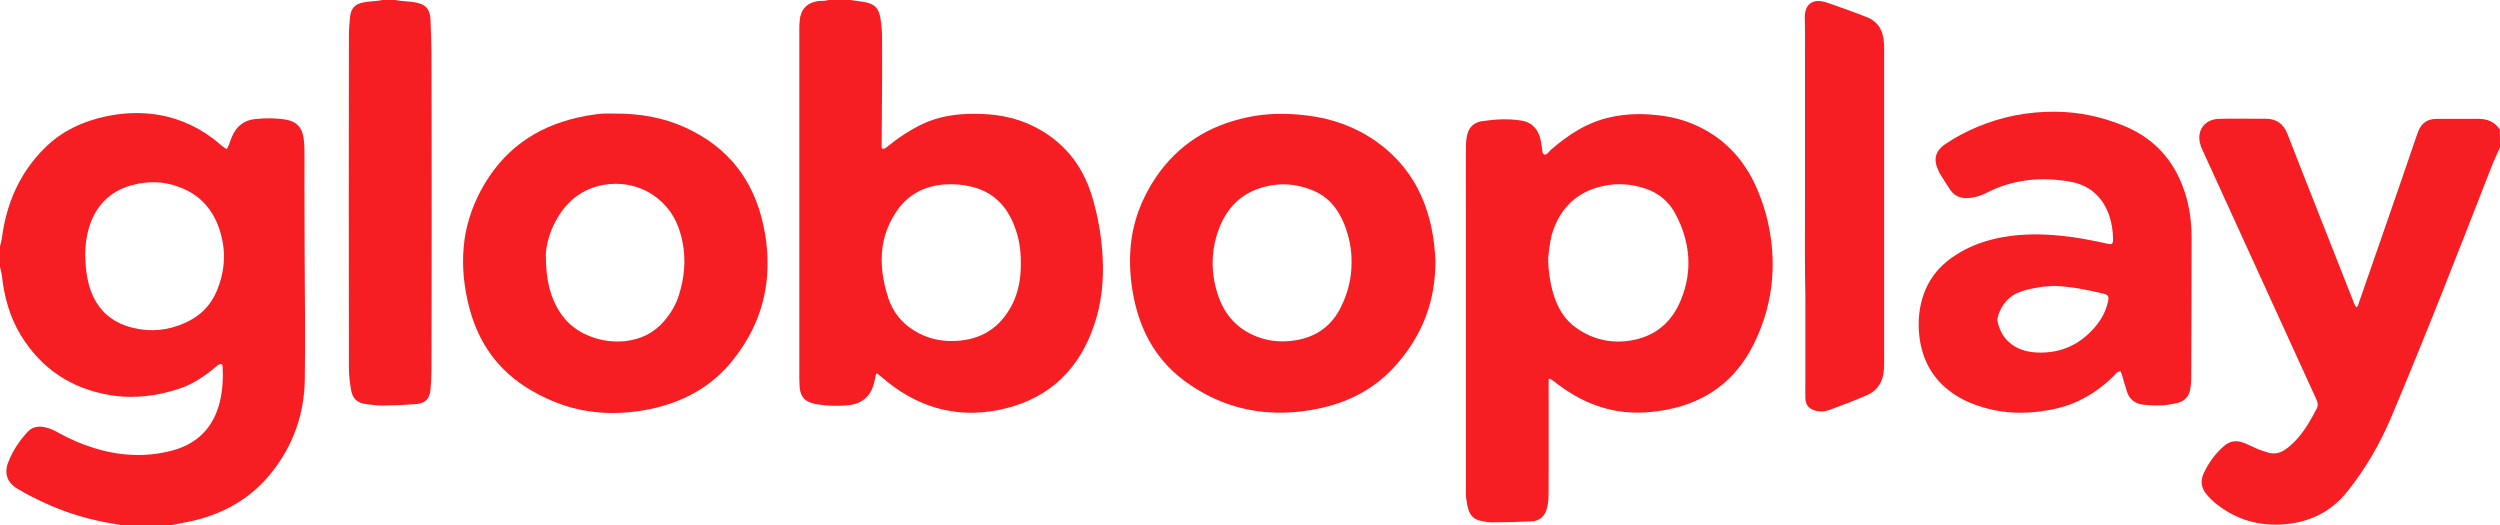
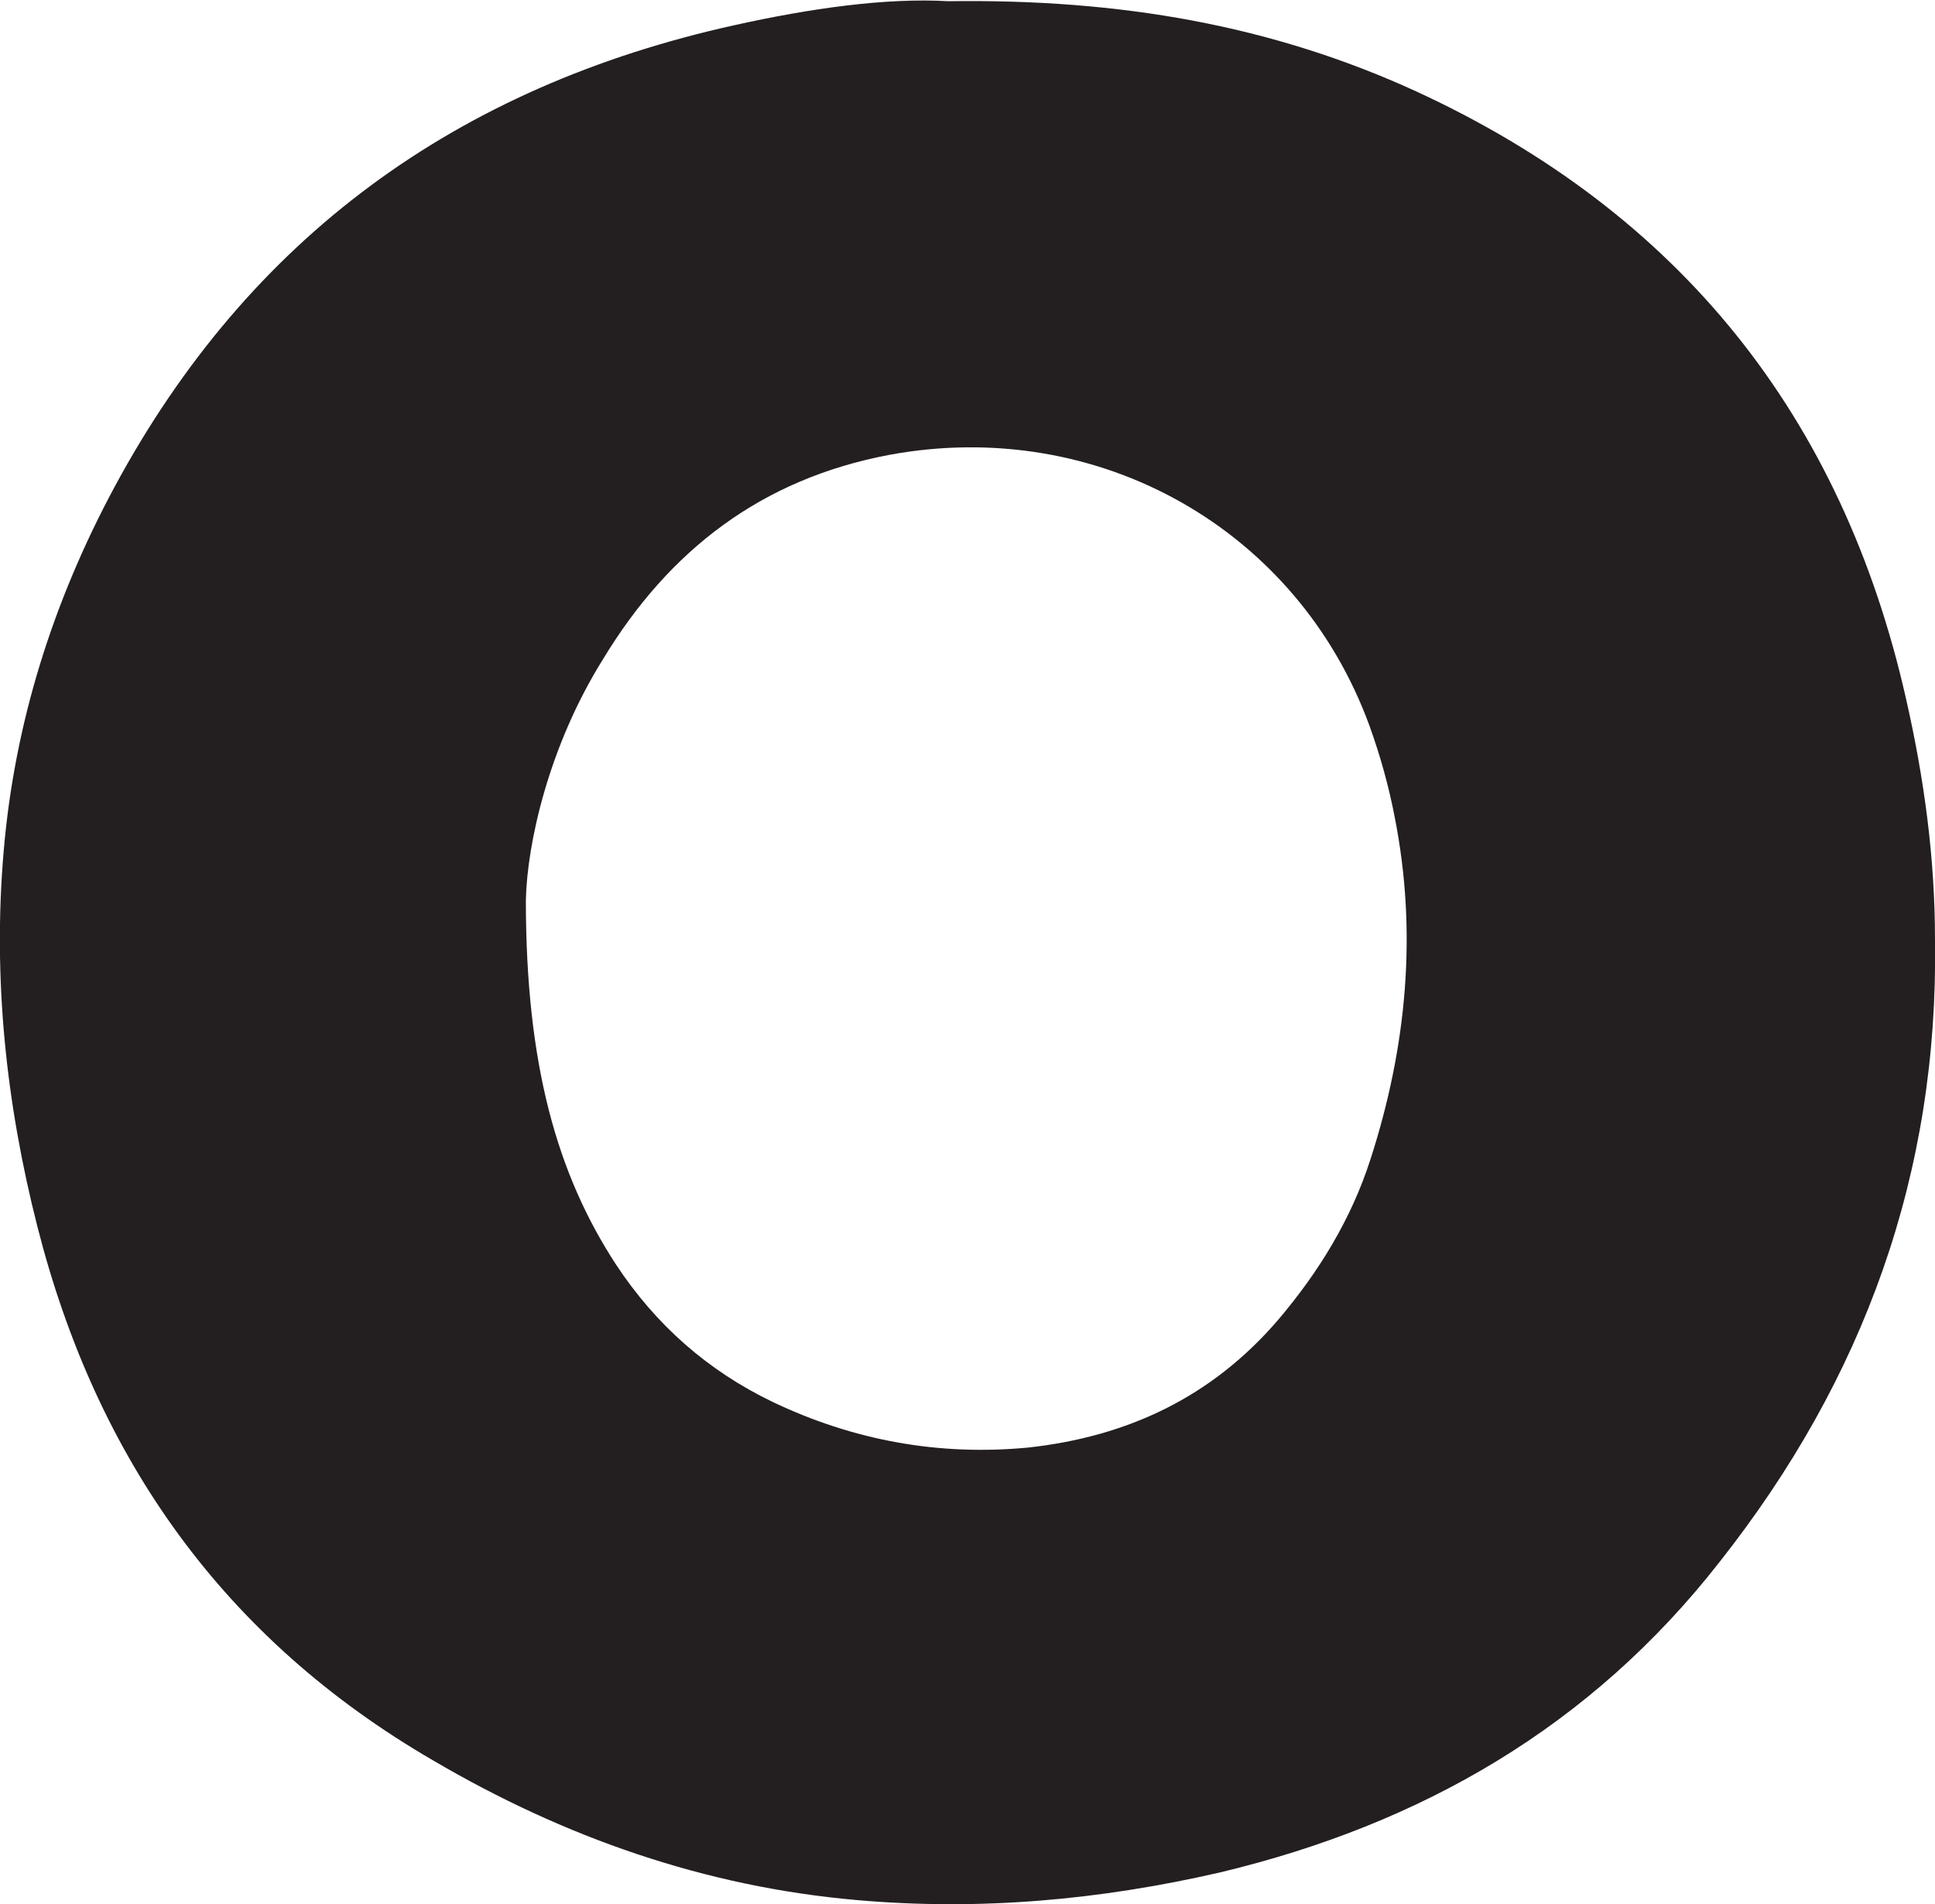
- <svg xmlns="http://www.w3.org/2000/svg" version="1.1" baseProfile="basic" id="Camada_1" x="0px" y="0px" viewBox="0 0 1320.5 277" xml:space="preserve">
-   <g>
-     <path fill="#F61E22" d="M0,130.1c0.3-1.5,0.8-2.9,1-4.4c2.4-18.3,9.4-34.5,22.7-47.6c9.1-9,20.2-14.1,32.6-16.7   c7.7-1.6,15.4-2.1,23.1-1.3c12.2,1.2,23.2,5.7,33,13c1.7,1.3,3.4,2.7,5,4.1c0.7,0.5,1.4,1,2.4,1.6c0.4-0.9,0.8-1.6,1.1-2.3   c0.6-1.6,1.1-3.3,1.9-4.9c2.3-5.1,6.3-8.1,11.8-8.7c5.5-0.6,11-0.6,16.5,0.3c5.1,0.9,8.2,3.7,9.1,8.9c0.5,2.6,0.6,5.2,0.6,7.9   c0.1,5.3,0,10.6,0,15.8c0,12.3,0.1,24.6,0.1,36.9c0.1,22.5,0.4,44.9,0.1,67.4c-0.2,18.5-6.1,35.2-17.7,49.7   c-10.4,13-24.1,21-40.2,25c-4,1-8.1,1.6-12.2,2.5c-1.1,0.2-2.1,0.6-3.1,1c-6.9,0-13.8,0-20.6,0c-1.9-0.5-3.8-1.1-5.7-1.4   c-12.9-2-25.4-5.5-37.3-11c-5.1-2.3-10.1-4.8-14.9-7.7c-5.7-3.4-7.3-8.4-4.8-14.4c2.3-5.8,5.7-10.9,9.9-15.5   c2.2-2.5,5.1-3.3,8.5-2.8c3.1,0.5,5.8,1.8,8.4,3.3c5.6,3.1,11.5,5.7,17.6,7.6c13.7,4.4,27.6,5.3,41.6,1.7   c13.6-3.5,22.2-12.1,25.6-25.8c1.5-6.1,1.8-12.3,1.5-18.6c0-0.5-0.3-1.3-0.6-1.4c-0.5-0.1-1.1,0.2-1.7,0.4   c-0.3,0.1-0.5,0.4-0.7,0.6c-5.9,4.9-12,9.3-19.3,11.8c-12.1,4.1-24.4,5.7-37.1,3.6c-20.6-3.4-36.5-14-47.3-31.8   c-5.8-9.6-8.7-20.2-9.9-31.3c-0.2-1.6-0.7-3.1-1-4.6C0,137.4,0,133.8,0,130.1z M45,134.9c0.2,2.6,0.2,5.3,0.5,7.9   c0.3,2.6,0.8,5.2,1.5,7.8c3.4,12,11.1,19.7,23.4,22.6c9.5,2.3,18.8,1.3,27.6-2.8c7.6-3.4,13.2-8.9,16.5-16.7   c4.1-9.8,5-19.9,2.1-30.3c-3.3-11.8-10.3-20.3-21.9-24.6c-8.4-3.2-17-3.3-25.7-0.8c-10.3,3-17.3,9.6-21.1,19.6   C45.8,123.3,45,129,45,134.9z" />
-     <path fill="#F61E22" d="M449.3,0c2.3,0.3,4.6,0.7,6.8,1c5.6,0.8,8.2,3.3,9,8.9c0.5,3.3,0.8,6.7,0.8,10c0.1,13.4,0,26.7-0.1,40.1   c0,5.4-0.1,10.9-0.1,16.3c0,0.8-0.4,2,0.7,2.3c0.6,0.1,1.4-0.4,2-0.9c5.9-4.8,12.2-9.1,19.1-12.3c8.6-4,17.7-5.3,27.1-5.3   c10.7,0,21,1.6,30.7,6.3c16.1,7.8,26.5,20.5,31.6,37.6c3.1,10.3,4.9,20.8,5.5,31.6c0.7,12.3-0.5,24.5-4.5,36.2   c-7.7,22.7-22.9,37.9-46.3,43.8c-23.1,5.9-44.2,1-62.9-13.9c-1.7-1.4-3.4-2.9-5.2-4.3c-0.1-0.1-0.3,0-0.7-0.1   c-0.2,1-0.5,2.1-0.7,3.1c-0.5,2.5-1.2,5-2.6,7.2c-2.6,3.9-6.4,5.9-11,6.4c-5.7,0.6-11.3,0.5-17-0.5c-0.6-0.1-1.3-0.2-1.9-0.4   c-4.6-1.1-6.8-3.7-7.2-8.4c-0.1-1.7-0.2-3.4-0.2-5c0-61.4,0-122.7,0-184.1c0-1.6,0-3.2,0.2-4.8c0.5-5.8,3.9-9.4,9.6-10.2   c1.2-0.2,2.4-0.1,3.6-0.2c0.9-0.1,1.7-0.3,2.5-0.5C441.9,0,445.6,0,449.3,0z M539.2,138.8c0-7.4-1-13.4-3.5-19.7   c-4.1-10.6-11.3-17.8-22.6-20.5c-4.6-1.1-9.3-1.5-14-1.2c-11,0.8-19.9,5.5-26,14.9c-4.9,7.5-7.4,15.7-7.4,24.7   c0,7.1,1.4,14,3.6,20.7c2.5,7.3,7.1,13,13.7,17c6.5,4,13.7,5.7,21.3,5.4c13.8-0.5,23.8-6.8,30.2-19   C538.1,154.1,539.3,146.6,539.2,138.8z" />
-     <path fill="#F61E22" d="M1320.5,77.8c-1.4,3.3-3,6.5-4.3,9.8c-17.3,44.3-34.5,88.6-53,132.4c-6,14.3-13.7,27.6-23.4,39.7   c-8.4,10.5-19.5,16-32.8,17.2c-13.5,1.2-25.7-2.3-36.3-10.7c-1.9-1.5-3.7-3.3-5.3-5.2c-2.7-3.2-3.2-7-1.5-10.8   c2.6-5.7,6.2-10.6,10.9-14.7c3.1-2.6,6.6-3.1,10.3-1.6c2.6,1,5.1,2.3,7.7,3.4c1.8,0.7,3.6,1.3,5.4,1.8c3.2,0.9,6.3,0.2,8.9-1.7   c2.1-1.4,4-3.2,5.7-5c4.6-4.9,7.8-10.7,10.9-16.6c0.9-1.8,0.5-3.4-0.3-5.1c-2-4.3-3.9-8.6-5.9-12.9c-18-39.3-35.9-78.6-53.9-118   c-0.5-1.2-1.1-2.3-1.4-3.6c-2.1-7.1,2.2-13.2,9.7-13.4c5.4-0.2,10.9-0.1,16.3-0.1c2.7,0,5.4,0.1,8.2,0c5.8-0.1,9.7,2.6,11.8,8   c2.3,5.9,4.6,11.9,7,17.9c9.4,23.9,18.9,47.9,28.3,71.8c0.3,0.6,0.7,1.2,1,1.9c1.3-0.6,1.2-1.7,1.5-2.5c4.7-13.4,9.3-26.9,14-40.3   c5.5-15.9,11-31.7,16.4-47.6c0.3-0.9,0.7-1.8,1-2.7c1.7-4.3,4.9-6.4,9.5-6.4c5.8,0,11.7,0,17.5,0c1.8,0,3.5-0.1,5.3,0   c4.2,0.1,7.8,1.5,10.3,5.1c0.1,0.1,0.3,0.1,0.4,0.2C1320.5,71.4,1320.5,74.6,1320.5,77.8z" />
-     <path fill="#F61E22" d="M208.8,0c1.1,0.2,2.2,0.4,3.3,0.5c2.5,0.3,5,0.3,7.4,0.8c5.4,0.9,7.7,3.7,7.9,9.2   c0.2,6.4,0.5,12.8,0.5,19.2C228,55,228,80.4,228,105.9c0,29.9,0,59.8-0.1,89.7c0,3.4-0.2,6.7-0.5,10.1c-0.4,4.7-2.6,7.3-7.3,7.7   c-5.9,0.5-11.8,0.7-17.7,0.8c-2.9,0.1-5.7-0.4-8.6-0.7c-5-0.5-7.6-2.8-8.4-7.7c-0.6-3.7-1.1-7.5-1.1-11.2   c-0.1-58.7-0.1-117.4,0-176.1c0-3.2,0.3-6.4,0.6-9.6c0.5-4.5,2.6-6.8,7-7.6c2.5-0.5,5.1-0.6,7.6-0.9c1-0.1,2-0.3,3-0.5   C204.6,0,206.7,0,208.8,0z" />
-     <path fill="#F61E22" d="M818,200.2c0,0.9,0,1.7,0,2.6c0,16.2,0,32.5,0,48.7c0,4,0,8-0.1,12c-0.1,1.7-0.4,3.3-0.8,5   c-1.2,4.4-3.9,6.7-8.4,6.9c-6.9,0.3-13.7,0.5-20.6,0.5c-2.1,0-4.3-0.4-6.4-0.9c-3-0.7-5.1-2.7-6-5.6c-0.7-2.1-1-4.3-1.3-6.5   c-0.2-1.7-0.1-3.4-0.1-5c0-49.4,0-98.9,0-148.3c0-10.5-0.1-21,0-31.4c0-2.4,0.1-4.8,0.7-7.1c1-4,3.5-6.4,7.8-7.1   c6.8-1,13.5-1.4,20.3-0.4c5.2,0.7,8.6,3.6,10.2,8.6c0.7,2.2,0.9,4.5,1.3,6.8c0.1,0.4,0,0.8,0.1,1.2c0.3,1.5,1.5,1.9,2.6,0.9   c0.7-0.6,1.2-1.3,1.8-1.9c9.3-8.1,19.4-14.7,31.6-17.3c7.7-1.7,15.5-2,23.4-1.2c8,0.7,15.6,2.6,22.8,6   c13.4,6.3,23.1,16.4,29.6,29.6c5,10.5,8.1,21.5,9.3,33.1c1.9,18.4-1.3,36-9.6,52.6c-9.4,18.8-24.6,30.2-45.3,34.3   c-7.6,1.5-15.2,2.1-22.9,1.3c-8.5-0.9-16.5-3.5-24.1-7.5c-4.6-2.5-8.9-5.3-13-8.6c-0.6-0.5-1.4-0.9-2.1-1.4   C818.4,200,818.2,200.1,818,200.2z M817.7,136.3c0.1,6.3,0.9,12.3,2.6,18.3c2.2,7.5,5.8,14.1,12.3,18.6c8.8,6.2,18.6,8.4,29.1,6.6   c12.7-2.2,21.5-9.7,26.2-21.5c6.3-15.4,4.8-30.5-2.8-45.1c-3.5-6.7-9.1-11.4-16.3-13.7c-7.1-2.3-14.5-2.9-21.8-1.3   c-14.3,3-23.3,12-27.4,25.9C818.6,128,818.3,132.2,817.7,136.3z" />
-     <path fill="#F61E22" d="M323.4,60c14.3-0.2,26.9,2,38.9,7.5c21.9,10.1,35.4,27,40.7,50.5c1.5,6.6,2.4,13.2,2.4,20   c0.3,19.4-5.9,36.5-17.9,51.7c-10.7,13.7-24.8,21.8-41.5,25.8c-10,2.3-20,3.2-30.2,2.3c-12.6-1.1-24.3-5.2-35.2-11.6   c-17.4-10.1-28-25.1-32.9-44.4c-2.6-10.2-3.7-20.6-2.8-31.1c0.9-10.7,4.1-20.8,9.2-30.3c11.2-20.8,28.5-33.3,51.5-38.4   C311.9,60.6,318.2,59.7,323.4,60z M288.3,134.7c0,13.7,2.6,22.8,7.5,30.3c3.3,5,7.6,8.8,13,11.4c6.7,3.2,13.8,4.5,21.2,3.8   c8.3-0.9,15.3-4.2,20.8-10.6c3.4-4,6.1-8.4,7.7-13.4c3-9.3,3.9-18.8,2-28.4c-0.5-2.6-1.2-5.1-2.1-7.6c-6-16.4-22.6-25.7-39.9-22.5   c-10.6,2-18.3,7.9-23.8,17C290.2,121.9,288.4,130,288.3,134.7z" />
-     <path fill="#F61E22" d="M758.2,137.9c0,21.5-7,38.9-20.1,54.1c-10.6,12.3-24,19.8-39.8,23.4c-9.6,2.2-19.3,3.1-29.1,2.3   c-15.4-1.2-29.4-6.5-42-15.4c-15.4-10.8-24.2-25.8-28.1-43.9c-2-9.3-2.7-18.7-1.9-28.1c1.2-13.3,5.8-25.5,13.3-36.6   c11.7-17.3,28-27.4,48.2-31.7c10.5-2.3,21.1-2.3,31.7-1c13.2,1.6,25.3,5.9,36.2,13.5c15.8,11.1,25.2,26.2,29.3,44.9   C757.4,126,758,132.7,758.2,137.9z M713.9,138.7c0.1-7-1.3-13.8-3.9-20.4c-3.3-8.2-8.6-14.6-17-17.9c-8.2-3.3-16.6-4-25.2-1.7   c-12,3.1-19.9,11.1-24.1,22.5c-4.3,11.8-4.2,23.9,0,35.7c3.5,9.8,10.1,16.9,19.9,20.8c6.8,2.7,13.8,3.2,21,2   c11.1-1.9,19.2-7.9,24-18.2C712.1,154.3,713.9,146.7,713.9,138.7z" />
-     <path fill="#F61E22" d="M1120.1,196.1c-1.8,0.1-2.4,1.2-3.3,2.1c-5.6,5.7-12,10.3-19.2,13.7c-6.3,2.9-13,4.5-19.8,5.4   c-9.3,1.2-18.5,1-27.6-1.4c-6.7-1.7-13.1-4.2-18.8-8.2c-10.5-7.3-16.1-17.5-17.6-30.1c-0.7-6.3-0.4-12.5,1.2-18.6   c2.7-10.5,8.9-18.5,18-24.3c7.7-5,16.2-7.9,25.2-9.5c10.3-1.8,20.7-1.7,31.1-0.6c8,0.8,16,2.4,23.8,4.1c2.5,0.6,3,0.2,3-2.4   c0-4.4-0.7-8.6-2.1-12.7c-3.5-9.9-10.6-16-20.9-17.7c-15.1-2.6-29.8-1.2-43.7,5.9c-3,1.5-6.2,2.6-9.6,2.8c-4,0.3-7.3-0.9-9.6-4.2   c-2-3-3.9-6-5.8-9.1c-0.2-0.3-0.3-0.6-0.4-0.9c-3-6.2-1.9-10.7,3.8-14.5c5.3-3.5,10.8-6.5,16.7-8.9c13.1-5.5,26.9-8.1,41.1-8   c12.8,0.1,25.1,2.8,36.8,7.7c16.9,7.1,27.4,19.9,32.4,37.4c2,7.1,2.8,14.3,2.8,21.6c0,24.9-0.1,49.7-0.2,74.6   c0,1.9-0.2,3.8-0.6,5.7c-0.7,3.4-2.9,5.8-6.2,6.7c-2.8,0.7-5.6,1.2-8.5,1.4c-3.4,0.2-6.9,0-10.3-0.4c-4-0.5-7-2.7-8.3-6.7   c-1-2.9-1.7-5.8-2.6-8.7C1120.8,197.7,1120.4,196.9,1120.1,196.1z M1084.8,151c-2.5,0.2-5.1,0.3-7.6,0.7c-3.4,0.6-6.8,1.2-10,2.4   c-6,2.1-9.9,6.6-11.8,12.7c-0.3,1-0.5,2.1-0.3,3c0.9,4,2.6,7.7,5.7,10.6c4.2,4,9.5,5.5,15.1,5.8c13.5,0.6,24.2-4.9,32.3-15.5   c2.6-3.5,4.4-7.4,5.3-11.7c0.5-2.4,0.1-3.2-2.1-3.8C1102.7,153.1,1093.9,151.3,1084.8,151z" />
-     <path fill="#F61E22" d="M953.4,109c0-26.5,0-52.9,0-79.4c0-6.6,0.1-13.3-0.1-19.9c-0.3-7.3,4-10.7,11.1-8.5   c5.8,1.9,11.6,4.1,17.4,6.2c1.2,0.4,2.3,1,3.6,1.4c6.5,2.3,9.3,7.2,9.7,13.8c0.1,1.3,0.1,2.6,0.1,3.8c0,12.1,0,24.2,0,36.2   c0,43.1,0,86.2,0,129.3c0,1.9-0.1,3.8-0.4,5.7c-0.9,5.1-3.7,8.9-8.4,11c-6.6,2.9-13.3,5.4-20,7.9c-2.4,0.9-5,1.1-7.5,0.4   c-3.4-0.9-5.2-3-5.3-6.5c-0.1-3.4,0-6.9,0-10.3c0-14.4,0-28.8,0-43.2C953.3,141,953.3,125,953.4,109C953.4,109,953.4,109,953.4,109   z" />
-   </g>
+ <svg xmlns="http://www.w3.org/2000/svg" version="1.1" id="Camada_1" x="0px" y="0px" viewBox="0 0 160.8 158.2" style="enable-background:new 0 0 160.8 158.2;" xml:space="preserve">
+   <style type="text/css">
+ 	.st0{fill:#231F20;}
+ </style>
+   <path class="st0" d="M-244.6,70.2c0.3-1.5,0.8-2.9,1-4.4c2.4-18.3,9.4-34.5,22.7-47.6c9.1-9,20.2-14.1,32.6-16.7  c7.7-1.6,15.4-2.1,23.1-1.3c12.2,1.2,23.2,5.7,33,13c1.7,1.3,3.4,2.7,5,4.1c0.7,0.5,1.4,1,2.4,1.6c0.4-0.9,0.8-1.6,1.1-2.3  c0.6-1.6,1.1-3.3,1.9-4.9c2.3-5.1,6.3-8.1,11.8-8.7c5.5-0.6,11-0.6,16.5,0.3c5.1,0.9,8.2,3.7,9.1,8.9c0.5,2.6,0.6,5.2,0.6,7.9  c0.1,5.3,0,10.6,0,15.8c0,12.3,0.1,24.6,0.1,36.9c0.1,22.5,0.4,44.9,0.1,67.4c-0.2,18.5-6.1,35.2-17.7,49.7  c-10.4,13-24.1,21-40.2,25c-4,1-8.1,1.6-12.2,2.5c-1.1,0.2-2.1,0.6-3.1,1c-6.9,0-13.8,0-20.6,0c-1.9-0.5-3.8-1.1-5.7-1.4  c-12.9-2-25.4-5.5-37.3-11c-5.1-2.3-10.1-4.8-14.9-7.7c-5.7-3.4-7.3-8.4-4.8-14.4c2.3-5.8,5.7-10.9,9.9-15.5  c2.2-2.5,5.1-3.3,8.5-2.8c3.1,0.5,5.8,1.8,8.4,3.3c5.6,3.1,11.5,5.7,17.6,7.6c13.7,4.4,27.6,5.3,41.6,1.7  c13.6-3.5,22.2-12.1,25.6-25.8c1.5-6.1,1.8-12.3,1.5-18.6c0-0.5-0.3-1.3-0.6-1.4c-0.5-0.1-1.1,0.2-1.7,0.4c-0.3,0.1-0.5,0.4-0.7,0.6  c-5.9,4.9-12,9.3-19.3,11.8c-12.1,4.1-24.4,5.7-37.1,3.6c-20.6-3.4-36.5-14-47.3-31.8c-5.8-9.6-8.7-20.2-9.9-31.3  c-0.2-1.6-0.7-3.1-1-4.6C-244.6,77.5-244.6,73.9-244.6,70.2z M-199.6,75c0.2,2.6,0.2,5.3,0.5,7.9c0.3,2.6,0.8,5.2,1.5,7.8  c3.4,12,11.1,19.7,23.4,22.6c9.5,2.3,18.8,1.3,27.6-2.8c7.6-3.4,13.2-8.9,16.5-16.7c4.1-9.8,5-19.9,2.1-30.3  c-3.3-11.8-10.3-20.3-21.9-24.6c-8.4-3.2-17-3.3-25.7-0.8c-10.3,3-17.3,9.6-21.1,19.6C-198.8,63.4-199.6,69.1-199.6,75z" />
+   <path class="st0" d="M204.7-59.9c2.3,0.3,4.6,0.7,6.8,1c5.6,0.8,8.2,3.3,9,8.9c0.5,3.3,0.8,6.7,0.8,10c0.1,13.4,0,26.7-0.1,40.1  c0,5.4-0.1,10.9-0.1,16.3c0,0.8-0.4,2,0.7,2.3c0.6,0.1,1.4-0.4,2-0.9c5.9-4.8,12.2-9.1,19.1-12.3c8.6-4,17.7-5.3,27.1-5.3  c10.7,0,21,1.6,30.7,6.3c16.1,7.8,26.5,20.5,31.6,37.6c3.1,10.3,4.9,20.8,5.5,31.6c0.7,12.3-0.5,24.5-4.5,36.2  c-7.7,22.7-22.9,37.9-46.3,43.8c-23.1,5.9-44.2,1-62.9-13.9c-1.7-1.4-3.4-2.9-5.2-4.3c-0.1-0.1-0.3,0-0.7-0.1  c-0.2,1-0.5,2.1-0.7,3.1c-0.5,2.5-1.2,5-2.6,7.2c-2.6,3.9-6.4,5.9-11,6.4c-5.7,0.6-11.3,0.5-17-0.5c-0.6-0.1-1.3-0.2-1.9-0.4  c-4.6-1.1-6.8-3.7-7.2-8.4c-0.1-1.7-0.2-3.4-0.2-5c0-61.4,0-122.7,0-184.1c0-1.6,0-3.2,0.2-4.8c0.5-5.8,3.9-9.4,9.6-10.2  c1.2-0.2,2.4-0.1,3.6-0.2c0.9-0.1,1.7-0.3,2.5-0.5C197.3-59.9,201-59.9,204.7-59.9z M294.6,78.9c0-7.4-1-13.4-3.5-19.7  c-4.1-10.6-11.3-17.8-22.6-20.5c-4.6-1.1-9.3-1.5-14-1.2c-11,0.8-19.9,5.5-26,14.9c-4.9,7.5-7.4,15.7-7.4,24.7  c0,7.1,1.4,14,3.6,20.7c2.5,7.3,7.1,13,13.7,17c6.5,4,13.7,5.7,21.3,5.4c13.8-0.5,23.8-6.8,30.2-19  C293.5,94.2,294.7,86.7,294.6,78.9z" />
+   <path class="st0" d="M546.2,247.9c-1.4,3.3-3,6.5-4.3,9.8c-17.3,44.3-34.5,88.6-53,132.4c-6,14.3-13.7,27.6-23.4,39.7  c-8.4,10.5-19.5,16-32.8,17.2c-13.5,1.2-25.7-2.3-36.3-10.7c-1.9-1.5-3.7-3.3-5.3-5.2c-2.7-3.2-3.2-7-1.5-10.8  c2.6-5.7,6.2-10.6,10.9-14.7c3.1-2.6,6.6-3.1,10.3-1.6c2.6,1,5.1,2.3,7.7,3.4c1.8,0.7,3.6,1.3,5.4,1.8c3.2,0.9,6.3,0.2,8.9-1.7  c2.1-1.4,4-3.2,5.7-5c4.6-4.9,7.8-10.7,10.9-16.6c0.9-1.8,0.5-3.4-0.3-5.1c-2-4.3-3.9-8.6-5.9-12.9c-18-39.3-35.9-78.6-53.9-118  c-0.5-1.2-1.1-2.3-1.4-3.6c-2.1-7.1,2.2-13.2,9.7-13.4c5.4-0.2,10.9-0.1,16.3-0.1c2.7,0,5.4,0.1,8.2,0c5.8-0.1,9.7,2.6,11.8,8  c2.3,5.9,4.6,11.9,7,17.9c9.4,23.9,18.9,47.9,28.3,71.8c0.3,0.6,0.7,1.2,1,1.9c1.3-0.6,1.2-1.7,1.5-2.5c4.7-13.4,9.3-26.9,14-40.3  c5.5-15.9,11-31.7,16.4-47.6c0.3-0.9,0.7-1.8,1-2.7c1.7-4.3,4.9-6.4,9.5-6.4c5.8,0,11.7,0,17.5,0c1.8,0,3.5-0.1,5.3,0  c4.2,0.1,7.8,1.5,10.3,5.1c0.1,0.1,0.3,0.1,0.4,0.2C546.2,241.5,546.2,244.7,546.2,247.9z" />
+   <path class="st0" d="M-35.8-59.9c1.1,0.2,2.2,0.4,3.3,0.5c2.5,0.3,5,0.3,7.4,0.8c5.4,0.9,7.7,3.7,7.9,9.2c0.2,6.4,0.5,12.8,0.5,19.2  c0.1,25.3,0.1,50.7,0.1,76.2c0,29.9,0,59.8-0.1,89.7c0,3.4-0.2,6.7-0.5,10.1c-0.4,4.7-2.6,7.3-7.3,7.7c-5.9,0.5-11.8,0.7-17.7,0.8  c-2.9,0.1-5.7-0.4-8.6-0.7c-5-0.5-7.6-2.8-8.4-7.7c-0.6-3.7-1.1-7.5-1.1-11.2c-0.1-58.7-0.1-117.4,0-176.1c0-3.2,0.3-6.4,0.6-9.6  c0.5-4.5,2.6-6.8,7-7.6c2.5-0.5,5.1-0.6,7.6-0.9c1-0.1,2-0.3,3-0.5C-40-59.9-37.9-59.9-35.8-59.9z" />
+   <path class="st0" d="M43.7,370.3c0,0.9,0,1.7,0,2.6c0,16.2,0,32.5,0,48.7c0,4,0,8-0.1,12c-0.1,1.7-0.4,3.3-0.8,5  c-1.2,4.4-3.9,6.7-8.4,6.9c-6.9,0.3-13.7,0.5-20.6,0.5c-2.1,0-4.3-0.4-6.4-0.9c-3-0.7-5.1-2.7-6-5.6c-0.7-2.1-1-4.3-1.3-6.5  c-0.2-1.7-0.1-3.4-0.1-5c0-49.4,0-98.9,0-148.3c0-10.5-0.1-21,0-31.4c0-2.4,0.1-4.8,0.7-7.1c1-4,3.5-6.4,7.8-7.1  c6.8-1,13.5-1.4,20.3-0.4c5.2,0.7,8.6,3.6,10.2,8.6c0.7,2.2,0.9,4.5,1.3,6.8c0.1,0.4,0,0.8,0.1,1.2c0.3,1.5,1.5,1.9,2.6,0.9  c0.7-0.6,1.2-1.3,1.8-1.9c9.3-8.1,19.4-14.7,31.6-17.3c7.7-1.7,15.5-2,23.4-1.2c8,0.7,15.6,2.6,22.8,6c13.4,6.3,23.1,16.4,29.6,29.6  c5,10.5,8.1,21.5,9.3,33.1c1.9,18.4-1.3,36-9.6,52.6c-9.4,18.8-24.6,30.2-45.3,34.3c-7.6,1.5-15.2,2.1-22.9,1.3  c-8.5-0.9-16.5-3.5-24.1-7.5c-4.6-2.5-8.9-5.3-13-8.6c-0.6-0.5-1.4-0.9-2.1-1.4C44.1,370.1,43.9,370.2,43.7,370.3z M43.4,306.4  c0.1,6.3,0.9,12.3,2.6,18.3c2.2,7.5,5.8,14.1,12.3,18.6c8.8,6.2,18.6,8.4,29.1,6.6c12.7-2.2,21.5-9.7,26.2-21.5  c6.3-15.4,4.8-30.5-2.8-45.1c-3.5-6.7-9.1-11.4-16.3-13.7c-7.1-2.3-14.5-2.9-21.8-1.3c-14.3,3-23.3,12-27.4,25.9  C44.3,298.1,44,302.3,43.4,306.4z" />
+   <path class="st0" d="M78.8,0.1c14.3-0.2,26.9,2,38.9,7.5c21.9,10.1,35.4,27,40.7,50.5c1.5,6.6,2.4,13.2,2.4,20  c0.3,19.4-5.9,36.5-17.9,51.7c-10.7,13.7-24.8,21.8-41.5,25.8c-10,2.3-20,3.2-30.2,2.3c-12.6-1.1-24.3-5.2-35.2-11.6  c-17.4-10.1-28-25.1-32.9-44.4C0.5,91.7-0.6,81.3,0.3,70.8C1.2,60.1,4.4,50,9.5,40.5C20.7,19.7,38,7.2,61,2.1  C67.3,0.7,73.6-0.2,78.8,0.1z M43.7,74.8c0,13.7,2.6,22.8,7.5,30.3c3.3,5,7.6,8.8,13,11.4c6.7,3.2,13.8,4.5,21.2,3.8  c8.3-0.9,15.3-4.2,20.8-10.6c3.4-4,6.1-8.4,7.7-13.4c3-9.3,3.9-18.8,2-28.4c-0.5-2.6-1.2-5.1-2.1-7.6c-6-16.4-22.6-25.7-39.9-22.5  c-10.6,2-18.3,7.9-23.8,17C45.6,62,43.8,70.1,43.7,74.8z" />
+   <path class="st0" d="M513.6,78c0,21.5-7,38.9-20.1,54.1c-10.6,12.3-24,19.8-39.8,23.4c-9.6,2.2-19.3,3.1-29.1,2.3  c-15.4-1.2-29.4-6.5-42-15.4c-15.4-10.8-24.2-25.8-28.1-43.9c-2-9.3-2.7-18.7-1.9-28.1c1.2-13.3,5.8-25.5,13.3-36.6  c11.7-17.3,28-27.4,48.2-31.7c10.5-2.3,21.1-2.3,31.7-1C459,2.7,471.1,7,482,14.6c15.8,11.1,25.2,26.2,29.3,44.9  C512.8,66.1,513.4,72.8,513.6,78z M469.3,78.8c0.1-7-1.3-13.8-3.9-20.4c-3.3-8.2-8.6-14.6-17-17.9c-8.2-3.3-16.6-4-25.2-1.7  c-12,3.1-19.9,11.1-24.1,22.5c-4.3,11.8-4.2,23.9,0,35.7c3.5,9.8,10.1,16.9,19.9,20.8c6.8,2.7,13.8,3.2,21,2  c11.1-1.9,19.2-7.9,24-18.2C467.5,94.4,469.3,86.8,469.3,78.8z" />
+   <path class="st0" d="M345.8,366.2c-1.8,0.1-2.4,1.2-3.3,2.1c-5.6,5.7-12,10.3-19.2,13.7c-6.3,2.9-13,4.5-19.8,5.4  c-9.3,1.2-18.5,1-27.6-1.4c-6.7-1.7-13.1-4.2-18.8-8.2c-10.5-7.3-16.1-17.5-17.6-30.1c-0.7-6.3-0.4-12.5,1.2-18.6  c2.7-10.5,8.9-18.5,18-24.3c7.7-5,16.2-7.9,25.2-9.5c10.3-1.8,20.7-1.7,31.1-0.6c8,0.8,16,2.4,23.8,4.1c2.5,0.6,3,0.2,3-2.4  c0-4.4-0.7-8.6-2.1-12.7c-3.5-9.9-10.6-16-20.9-17.7c-15.1-2.6-29.8-1.2-43.7,5.9c-3,1.5-6.2,2.6-9.6,2.8c-4,0.3-7.3-0.9-9.6-4.2  c-2-3-3.9-6-5.8-9.1c-0.2-0.3-0.3-0.6-0.4-0.9c-3-6.2-1.9-10.7,3.8-14.5c5.3-3.5,10.8-6.5,16.7-8.9c13.1-5.5,26.9-8.1,41.1-8  c12.8,0.1,25.1,2.8,36.8,7.7c16.9,7.1,27.4,19.9,32.4,37.4c2,7.1,2.8,14.3,2.8,21.6c0,24.9-0.1,49.7-0.2,74.6c0,1.9-0.2,3.8-0.6,5.7  c-0.7,3.4-2.9,5.8-6.2,6.7c-2.8,0.7-5.6,1.2-8.5,1.4c-3.4,0.2-6.9,0-10.3-0.4c-4-0.5-7-2.7-8.3-6.7c-1-2.9-1.7-5.8-2.6-8.7  C346.5,367.8,346.1,367,345.8,366.2z M310.5,321.1c-2.5,0.2-5.1,0.3-7.6,0.7c-3.4,0.6-6.8,1.2-10,2.4c-6,2.1-9.9,6.6-11.8,12.7  c-0.3,1-0.5,2.1-0.3,3c0.9,4,2.6,7.7,5.7,10.6c4.2,4,9.5,5.5,15.1,5.8c13.5,0.6,24.2-4.9,32.3-15.5c2.6-3.5,4.4-7.4,5.3-11.7  c0.5-2.4,0.1-3.2-2.1-3.8C328.4,323.2,319.6,321.4,310.5,321.1z" />
+   <path class="st0" d="M179.1,279.1c0-26.5,0-52.9,0-79.4c0-6.6,0.1-13.3-0.1-19.9c-0.3-7.3,4-10.7,11.1-8.5  c5.8,1.9,11.6,4.1,17.4,6.2c1.2,0.4,2.3,1,3.6,1.4c6.5,2.3,9.3,7.2,9.7,13.8c0.1,1.3,0.1,2.6,0.1,3.8c0,12.1,0,24.2,0,36.2  c0,43.1,0,86.2,0,129.3c0,1.9-0.1,3.8-0.4,5.7c-0.9,5.1-3.7,8.9-8.4,11c-6.6,2.9-13.3,5.4-20,7.9c-2.4,0.9-5,1.1-7.5,0.4  c-3.4-0.9-5.2-3-5.3-6.5c-0.1-3.4,0-6.9,0-10.3c0-14.4,0-28.8,0-43.2C179,311.1,179,295.1,179.1,279.1L179.1,279.1z" />
</svg>
